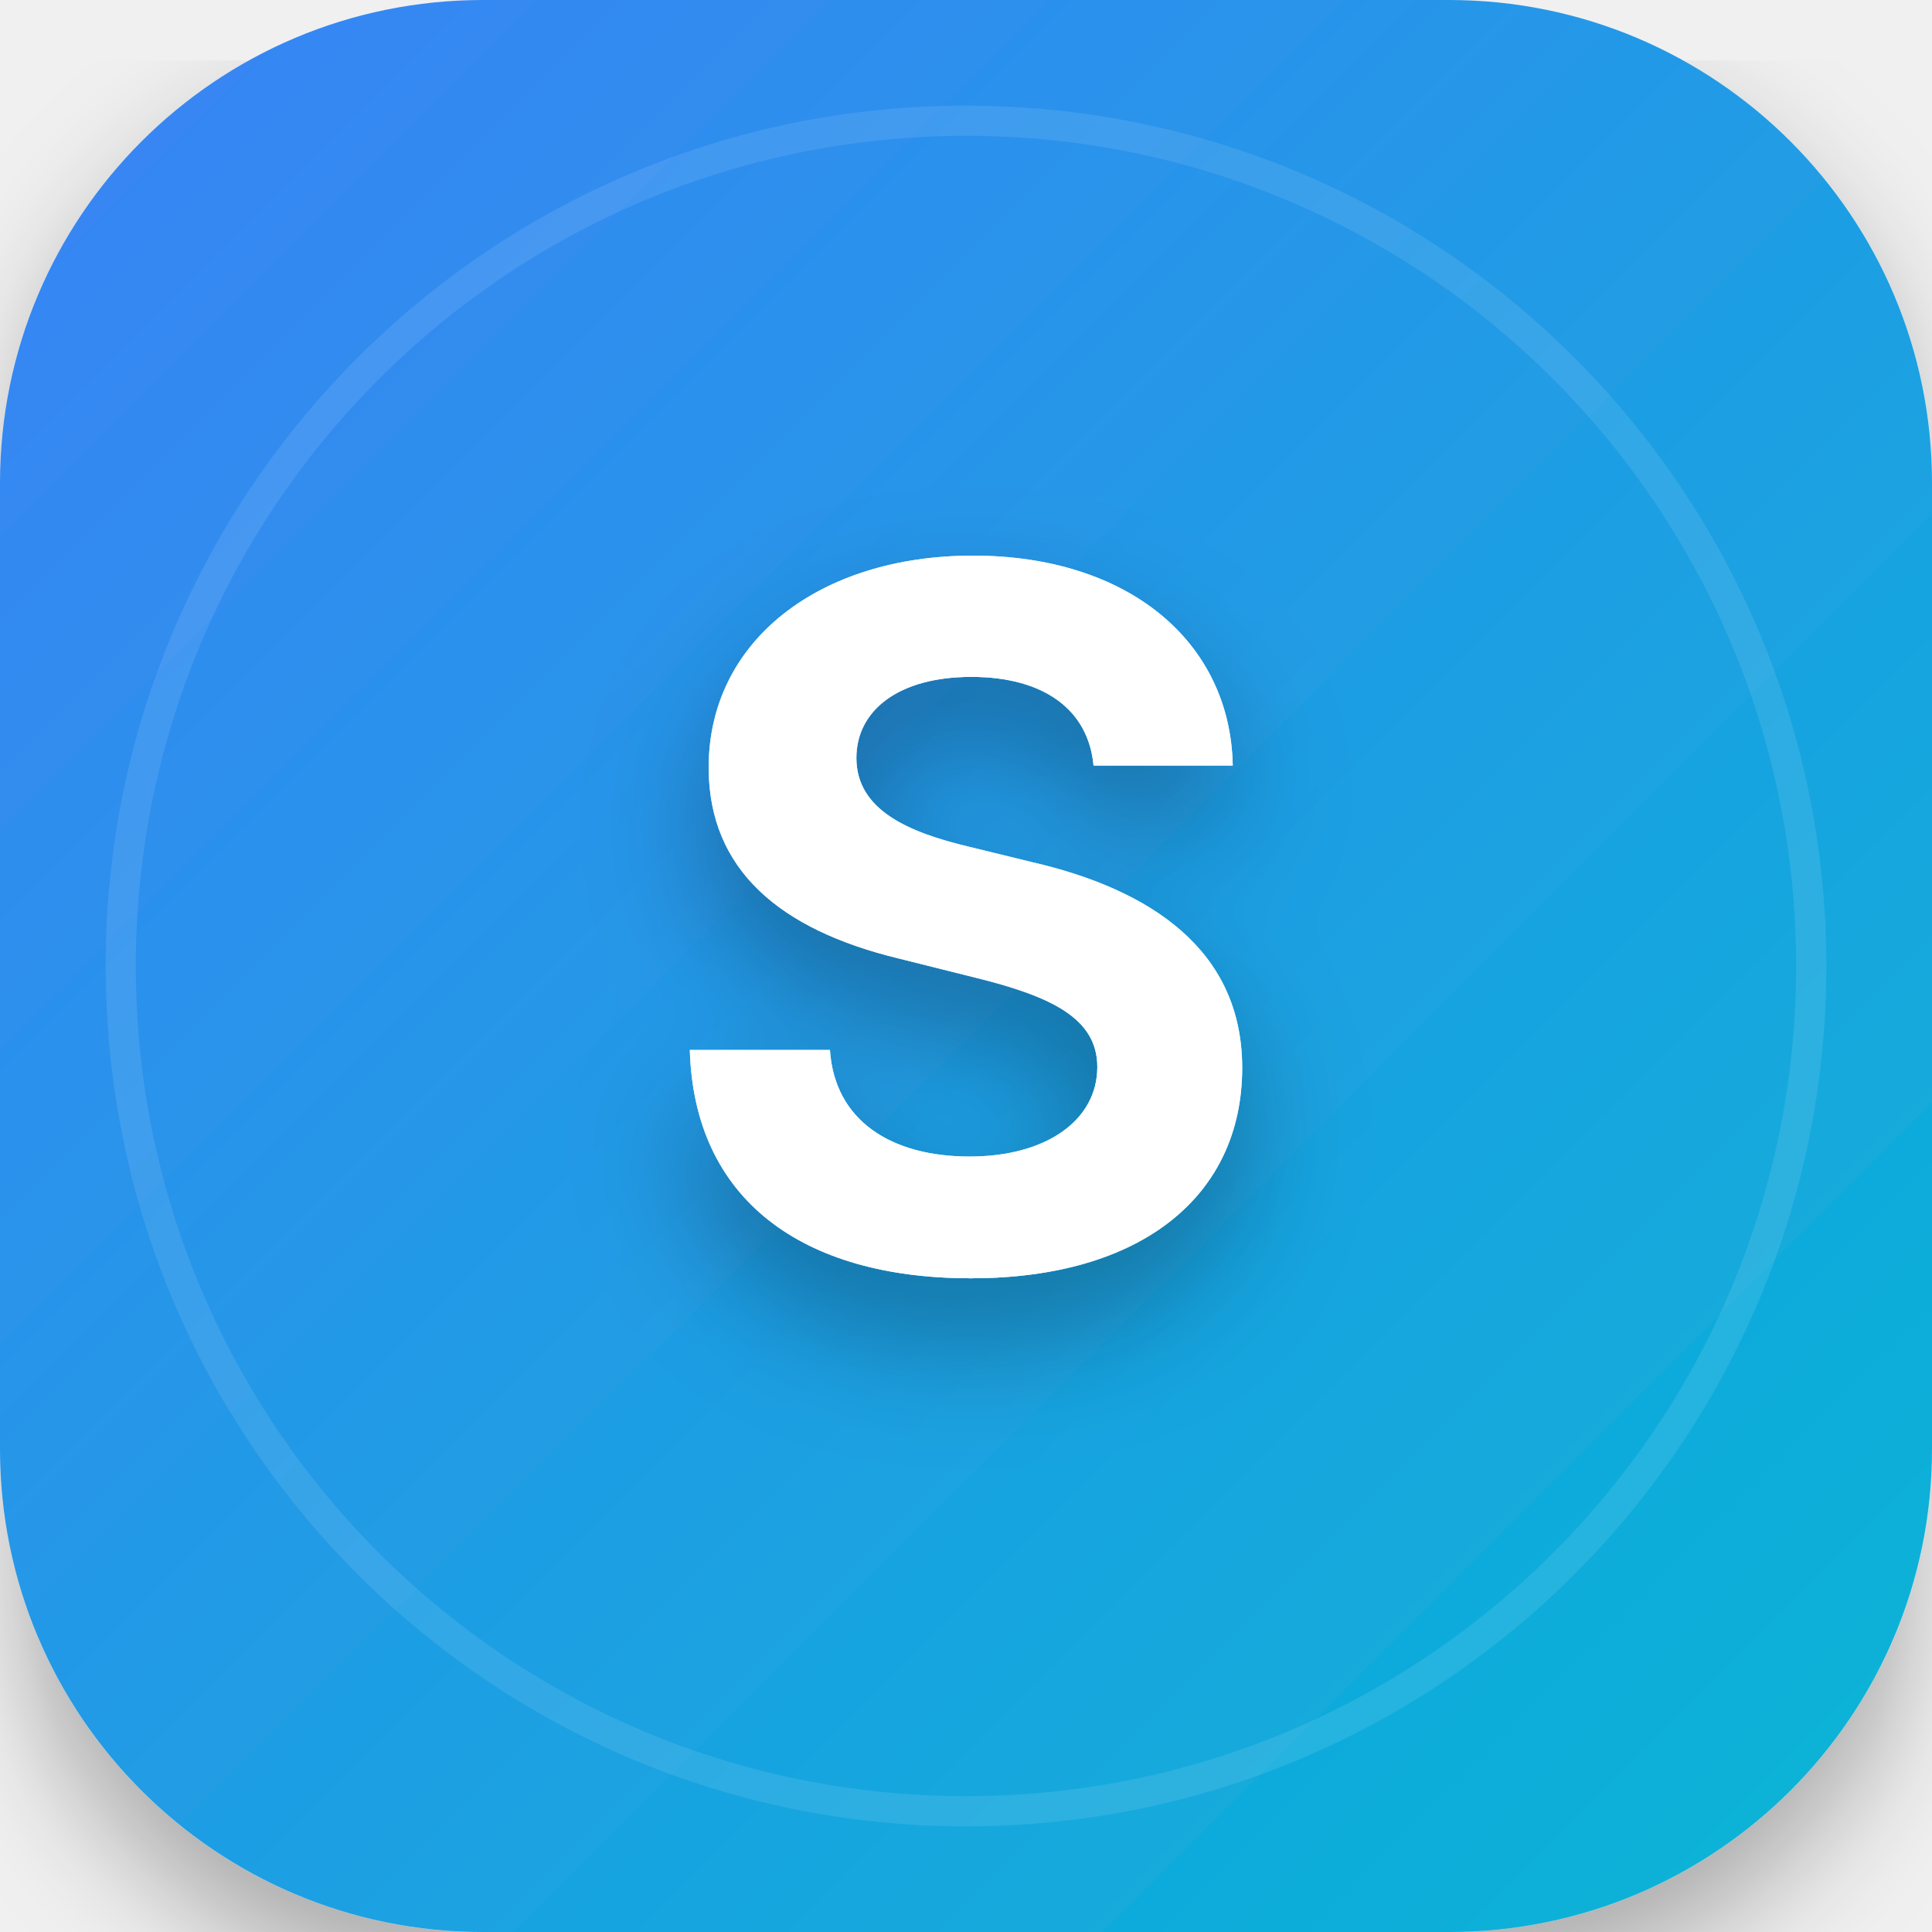
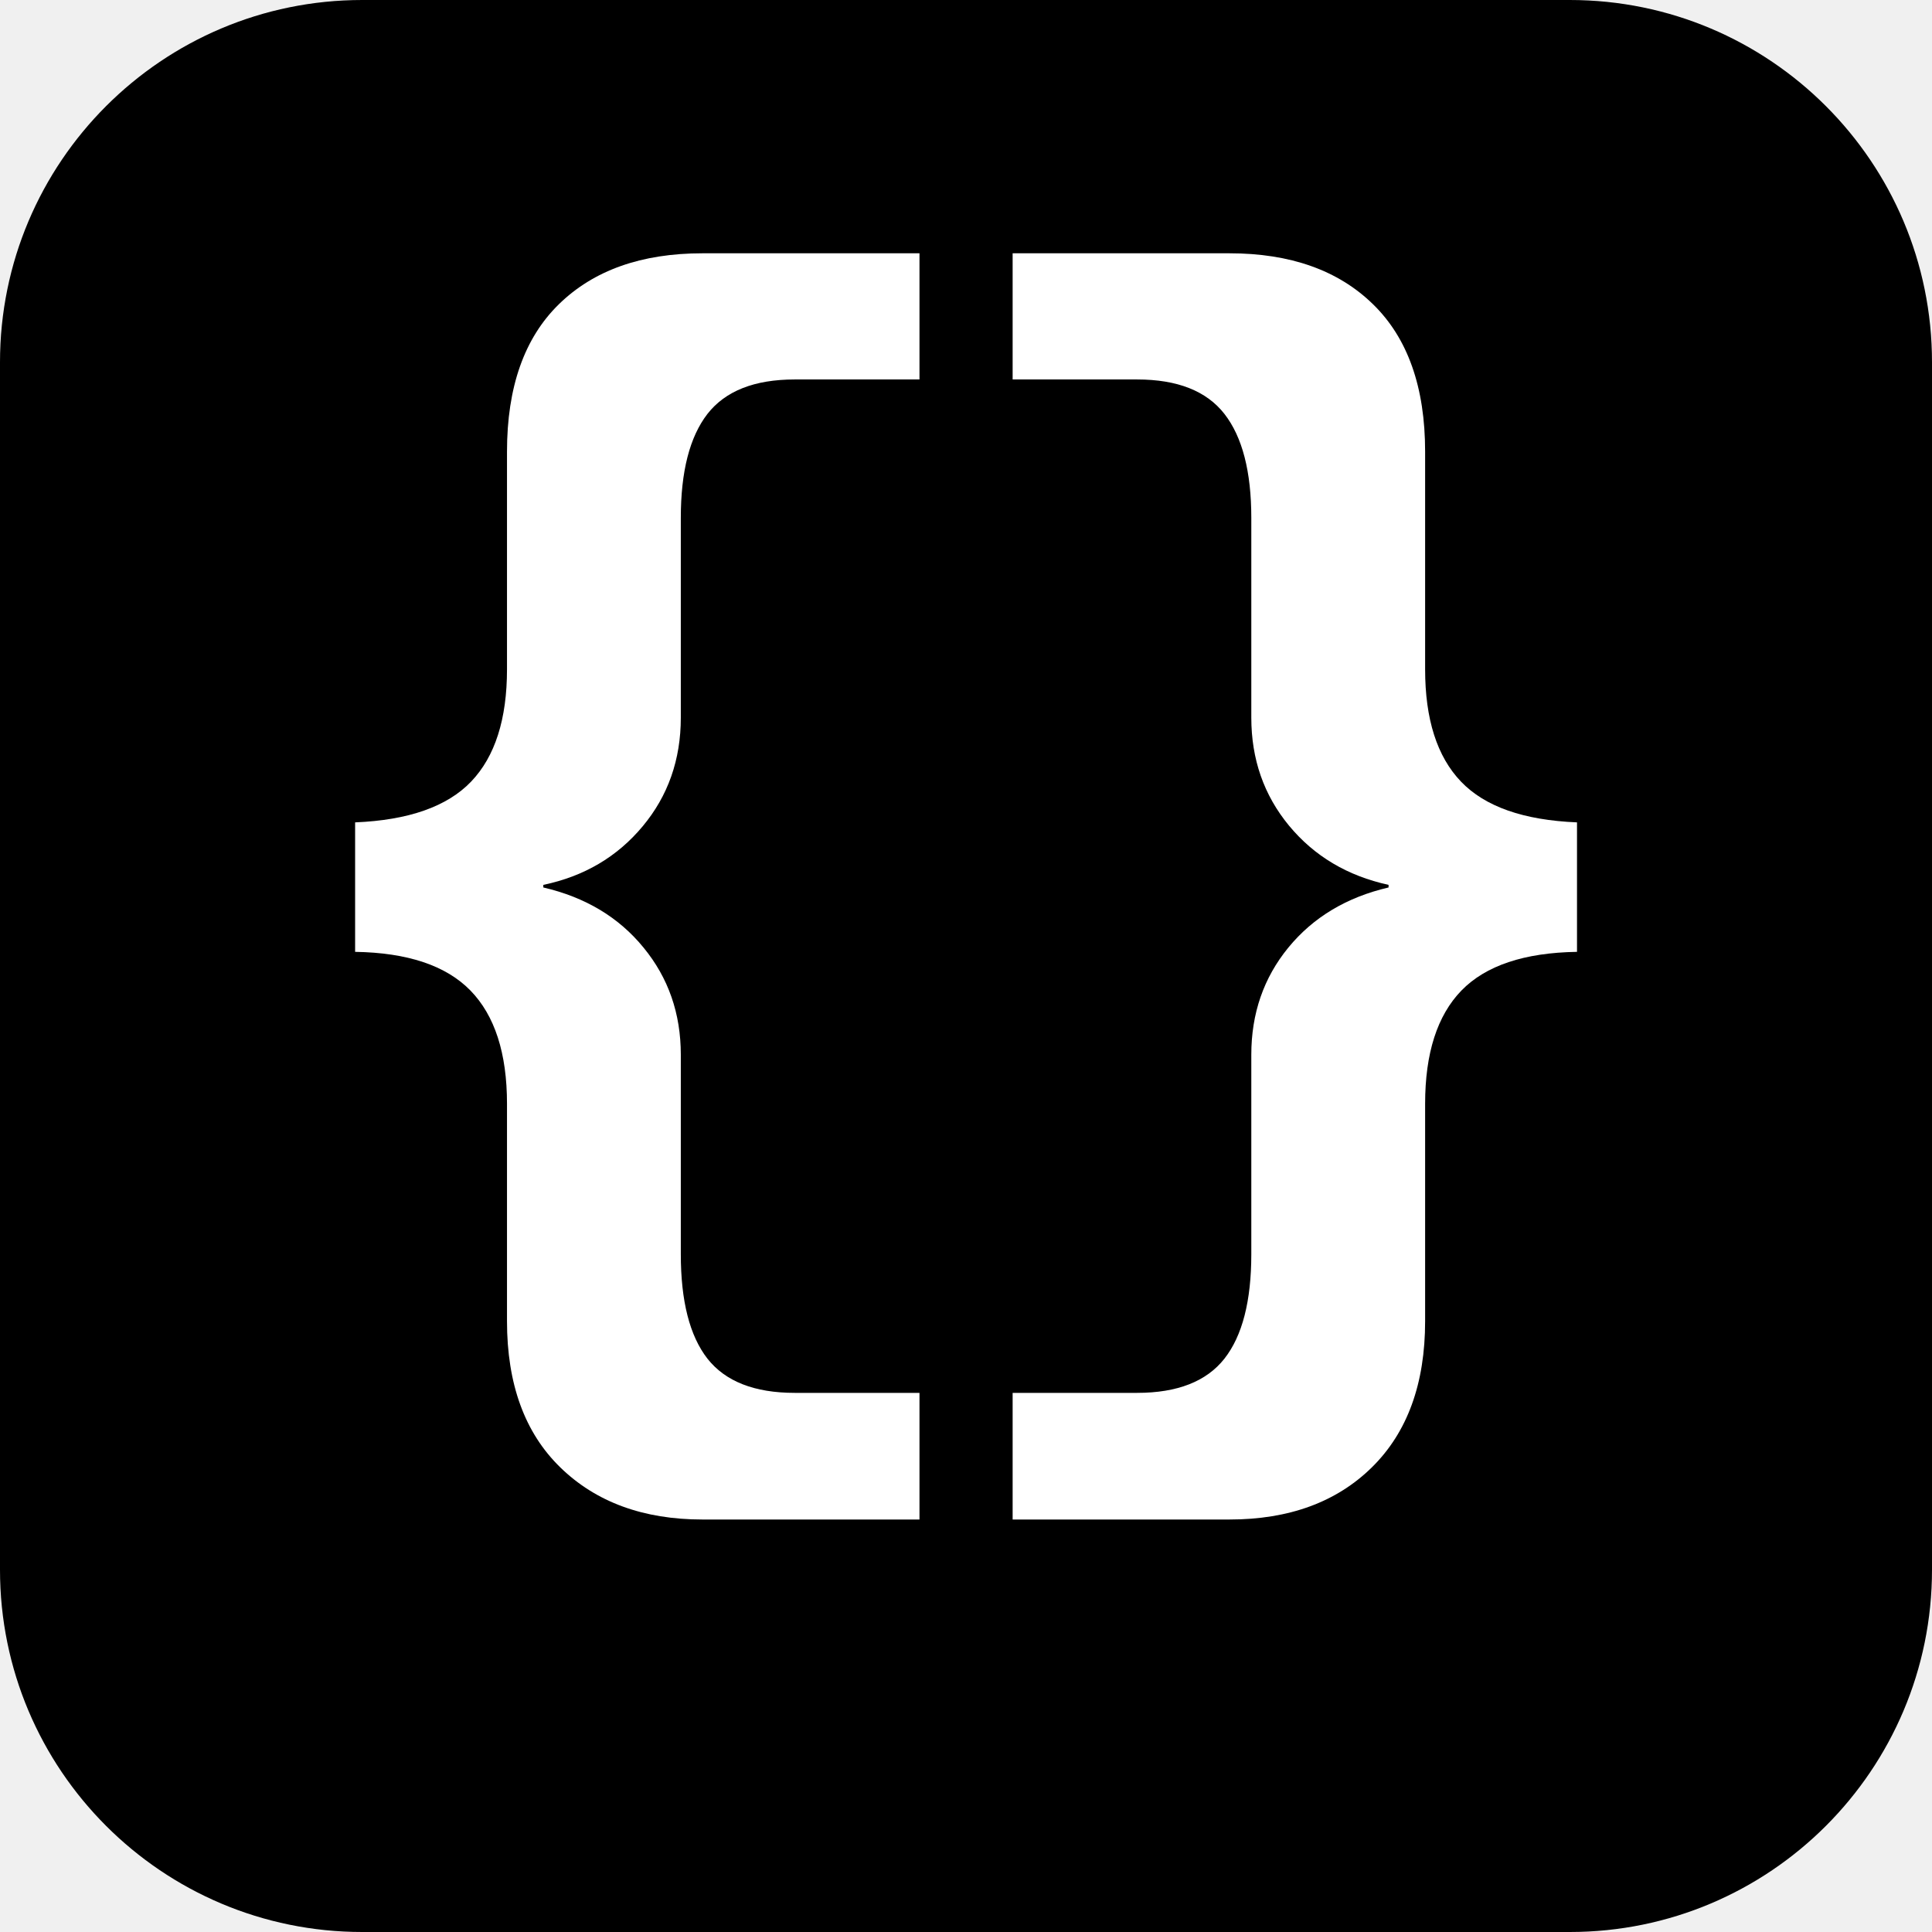
- <svg xmlns="http://www.w3.org/2000/svg" viewBox="0 0 64 64" width="64" height="64">
-   <defs>
-     <linearGradient id="grad" x1="0%" y1="0%" x2="100%" y2="100%">
-       <stop offset="0%" style="stop-color:#3b82f6;stop-opacity:1" />
-       <stop offset="100%" style="stop-color:#06b6d4;stop-opacity:1" />
-     </linearGradient>
-     <filter id="shadow" x="-50%" y="-50%" width="200%" height="200%">
-       <feDropShadow dx="0" dy="2" stdDeviation="2" flood-color="#000000" flood-opacity="0.3" />
-     </filter>
-   </defs>
-   <rect width="64" height="64" rx="16" fill="url(#grad)" filter="url(#shadow)" />
-   <circle cx="32" cy="32" r="28" fill="none" stroke="rgba(255,255,255,0.1)" stroke-width="1" />
-   <text x="32" y="42" font-family="Inter, Arial, sans-serif" font-size="32" font-weight="bold" fill="white" text-anchor="middle" filter="url(#shadow)">S</text>
-   <text x="32" y="42" font-family="Inter, Arial, sans-serif" font-size="32" font-weight="bold" fill="rgba(255,255,255,0.9)" text-anchor="middle">S</text>
+ <svg xmlns="http://www.w3.org/2000/svg" width="128" height="128" viewBox="0 0 128 128" fill="none">
+   <rect width="128" height="128" rx="24" fill="#000000" />
+   <text x="42" y="82" font-family="'Courier New', monospace" font-size="90" font-weight="bold" fill="#ffffff" text-anchor="middle">
+     {
+   </text>
+   <text x="86" y="82" font-family="'Courier New', monospace" font-size="90" font-weight="bold" fill="#ffffff" text-anchor="middle">
+     }
+   </text>
</svg>
